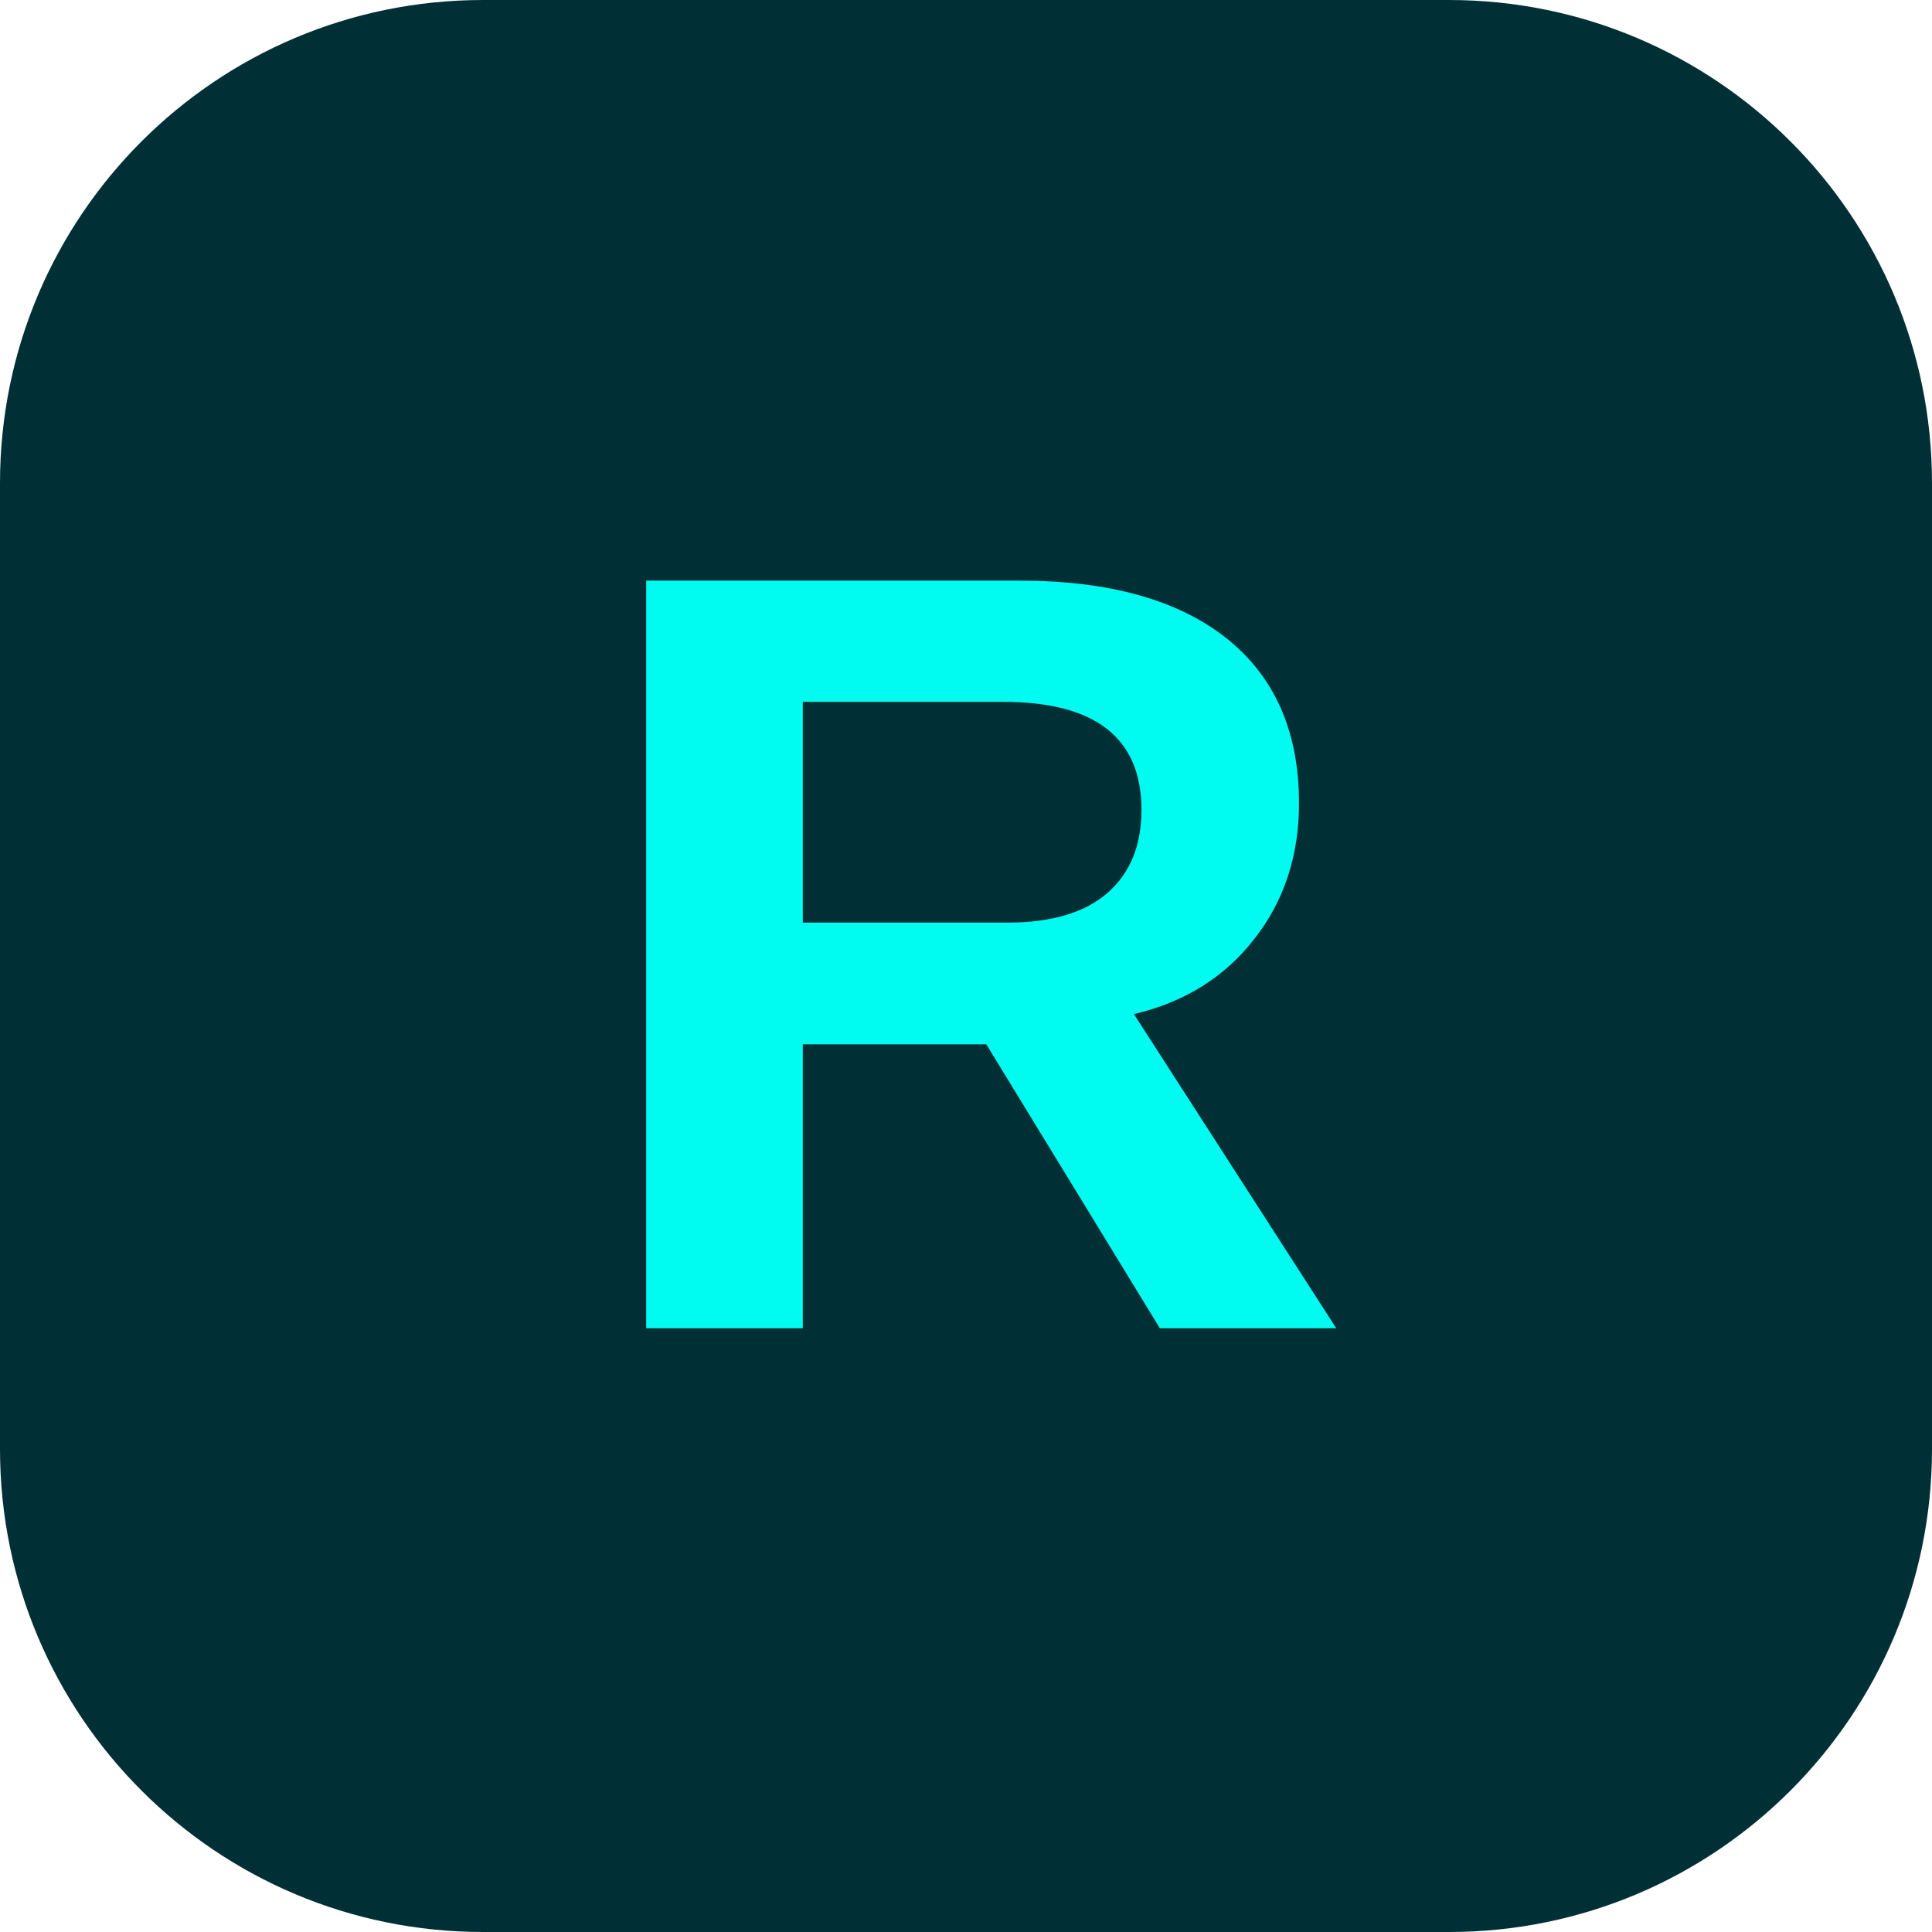
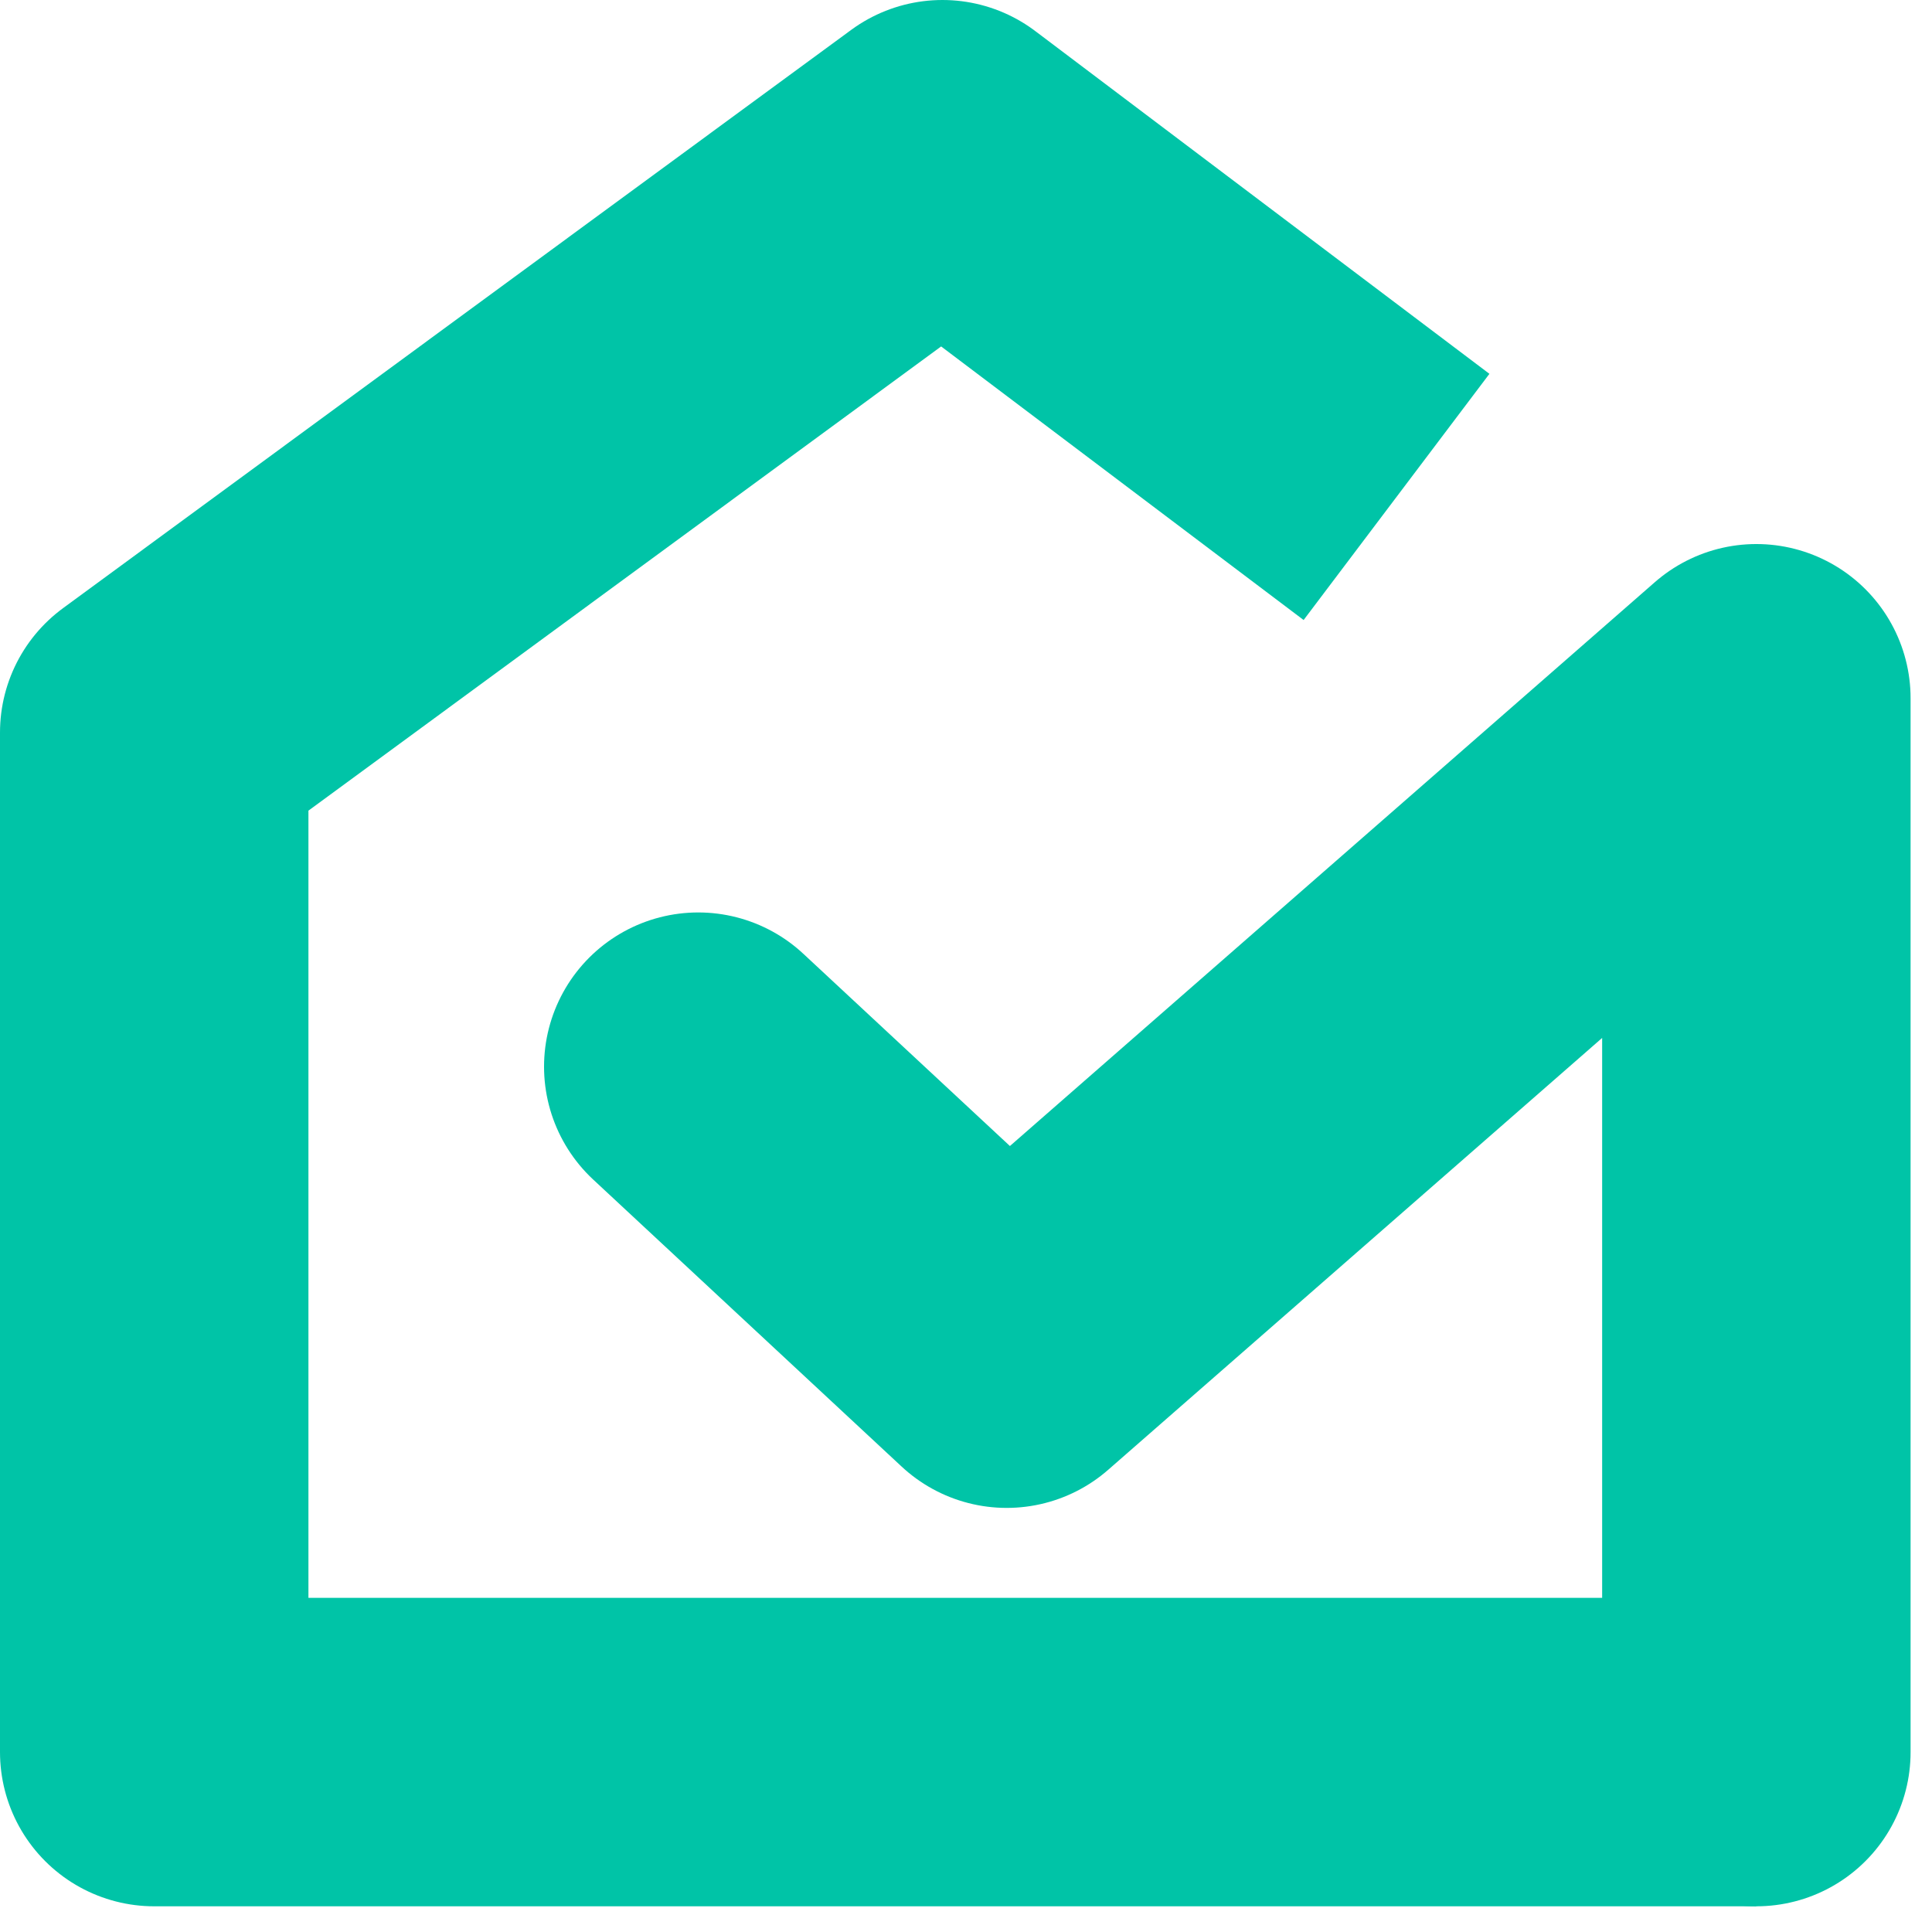
- <svg xmlns="http://www.w3.org/2000/svg" viewBox="0 0 64 64">
-   <rect width="64" height="64" rx="16" fill="#003036" />
-   <text x="32" y="44" text-anchor="middle" font-family="Arial, Helvetica, sans-serif" font-size="36" font-weight="800" fill="#00FBF0">R</text>
+ <svg xmlns="http://www.w3.org/2000/svg" viewBox="0 0 451 451" fill="none">
+   <g transform="translate(-405 -299)" stroke="#00C4A7" stroke-width="72" stroke-linejoin="round">
+     <path d="M731 415 L625 335 L441 470 V708 H815" />
+     <path d="M568 548 L640 615 L815 462 V708" stroke-linecap="round" />
+   </g>
</svg>
